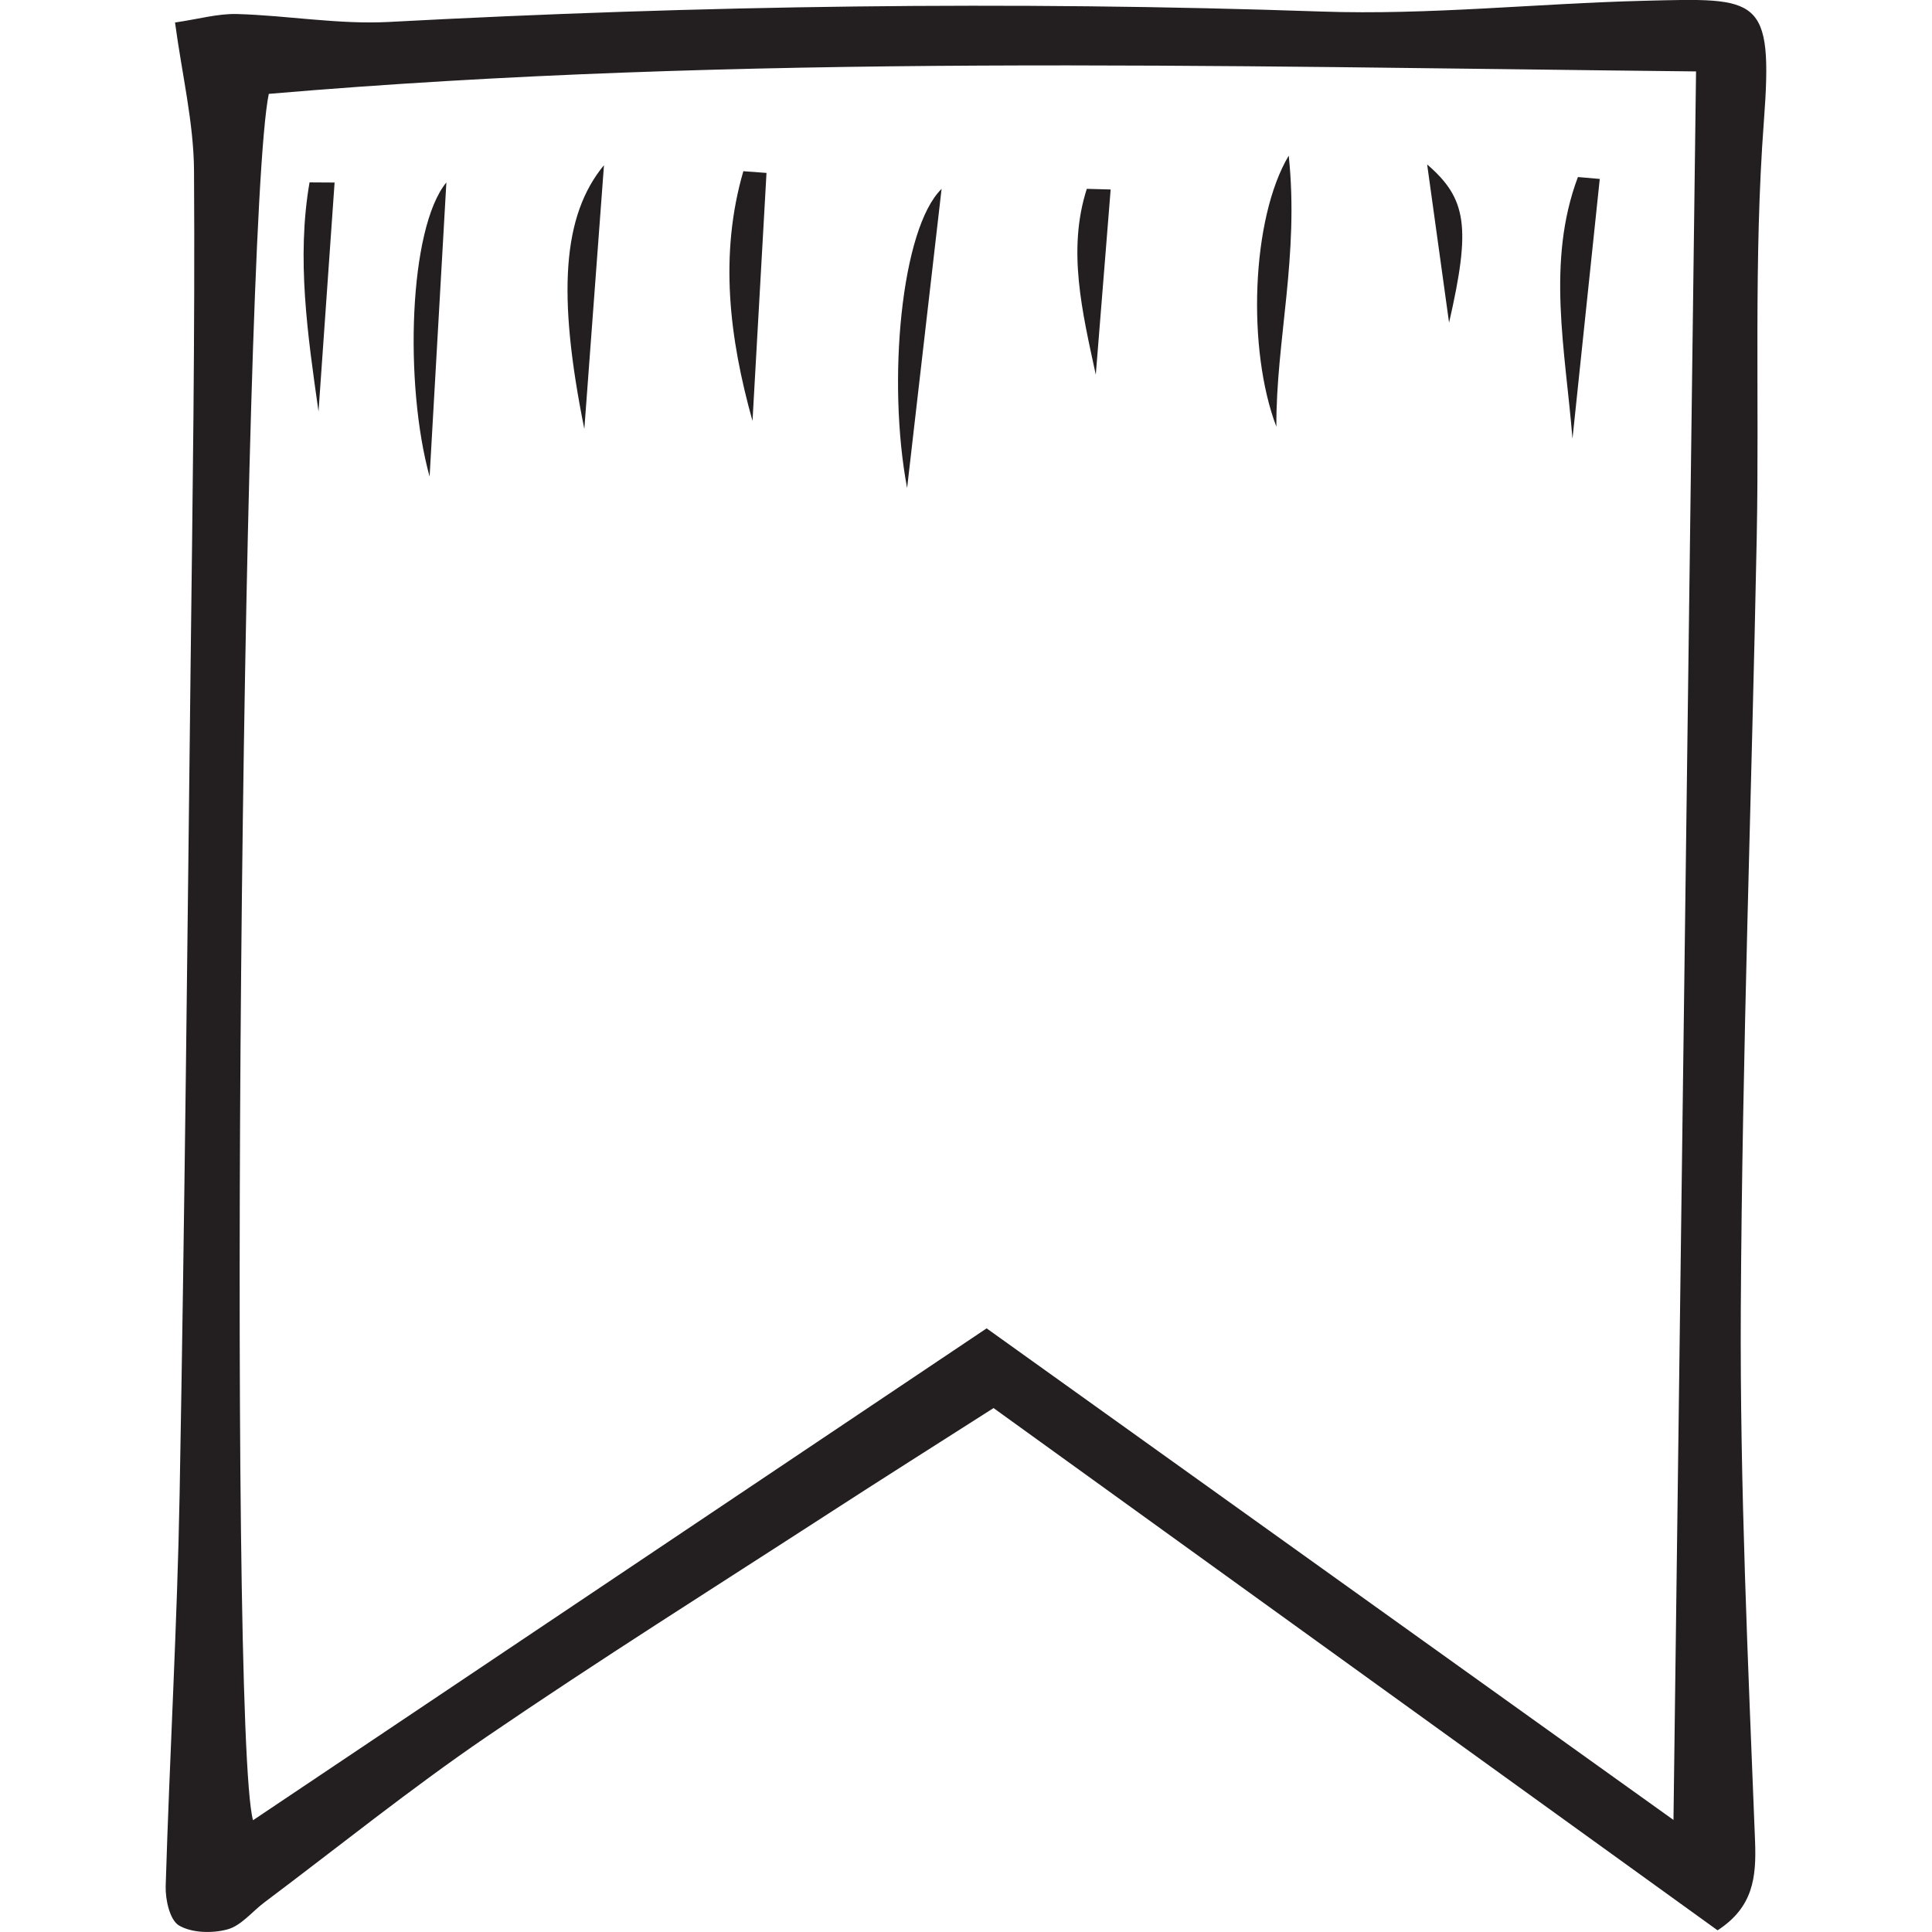
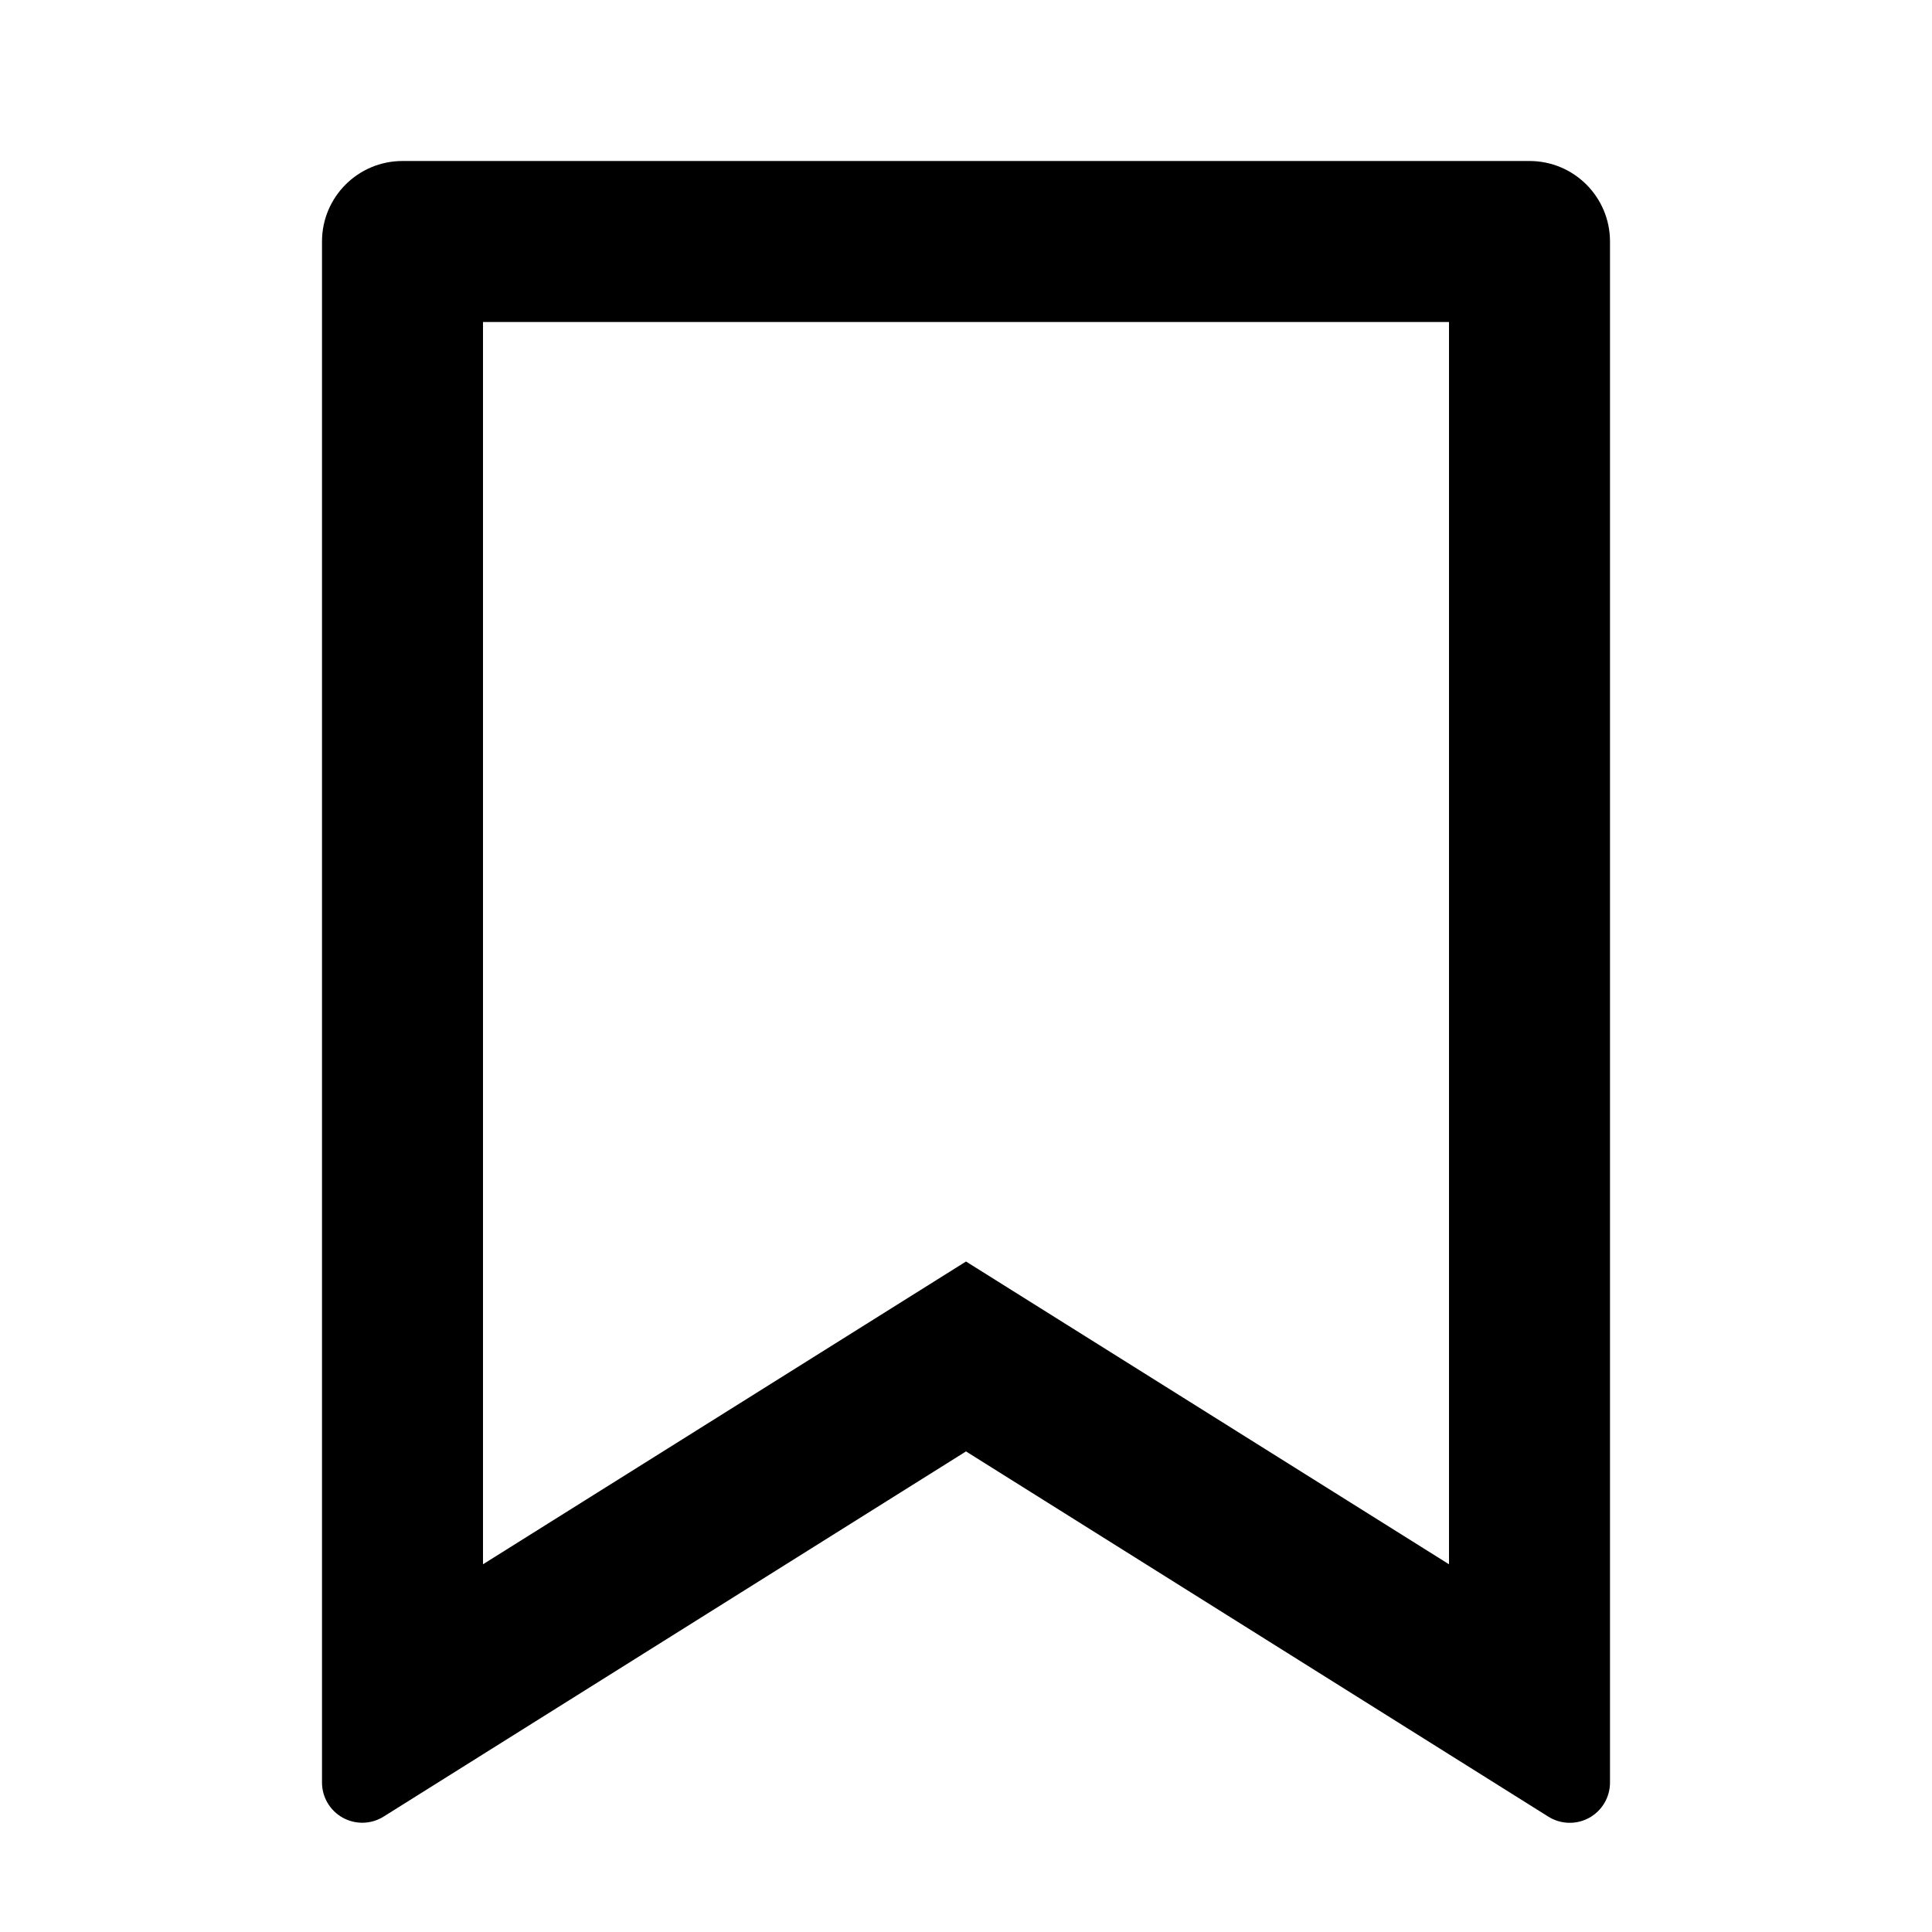
- <svg xmlns="http://www.w3.org/2000/svg" version="1.1" id="Capa_1" x="0px" y="0px" viewBox="0 0 62.245 62.245" style="enable-background:new 0 0 62.245 62.245;" xml:space="preserve">
-   <g>
-     <path style="fill:#231F20;" d="M55.337,62.191c-7.839-5.654-15.539-11.208-23.327-16.826c-1.864,1.19-3.597,2.284-5.316,3.398   c-3.681,2.384-7.395,4.72-11.016,7.191c-2.457,1.677-4.779,3.55-7.16,5.337c-0.398,0.298-0.747,0.751-1.19,0.87   c-0.487,0.133-1.149,0.117-1.561-0.126c-0.297-0.175-0.442-0.834-0.429-1.271c0.127-4.211,0.372-8.419,0.449-12.63   c0.162-8.931,0.251-17.861,0.355-26.793c0.062-5.281,0.143-10.564,0.109-15.845c-0.01-1.54-0.384-3.078-0.612-4.771   c0.756-0.109,1.382-0.291,2.002-0.273c1.633,0.047,3.273,0.342,4.895,0.255c10.012-0.535,20.021-0.681,30.045-0.335   c3.457,0.119,6.93-0.261,10.397-0.347c3.688-0.091,4.156-0.178,3.851,3.873c-0.336,4.454-0.143,8.946-0.231,13.421   c-0.163,8.284-0.468,16.565-0.513,24.85c-0.031,5.714,0.235,11.432,0.459,17.144C56.59,60.492,56.483,61.445,55.337,62.191z    M8.66,3.024c-0.885,4.238-1.322,52.694-0.508,55.62c7.89-5.289,15.756-10.564,23.635-15.847   c7.405,5.3,14.695,10.518,22.129,15.838c0.243-18.819,0.483-37.453,0.727-56.334C39.144,2.139,23.873,1.722,8.66,3.024z" />
-     <path style="fill:#231F20;" d="M30.336,6.086c-0.371,3.212-0.741,6.425-1.111,9.637C28.578,12.292,29.03,7.358,30.336,6.086z" />
-     <path style="fill:#231F20;" d="M50.662,14.134c-0.228-2.835-0.85-5.701,0.175-8.43c0.234,0.02,0.47,0.041,0.704,0.061   C51.248,8.555,50.955,11.345,50.662,14.134z" />
-     <path style="fill:#231F20;" d="M14.381,5.878c-0.174,3.058-0.349,6.115-0.54,9.477C13.023,12.392,13.165,7.356,14.381,5.878z" />
-     <path style="fill:#231F20;" d="M24.695,5.571c-0.15,2.664-0.301,5.327-0.451,7.991c-0.749-2.678-1.075-5.358-0.295-8.046   C24.197,5.534,24.446,5.552,24.695,5.571z" />
-     <path style="fill:#231F20;" d="M41.52,5.014c0.341,3.236-0.412,5.973-0.398,8.733C40.177,11.269,40.308,7.052,41.52,5.014z" />
-     <path style="fill:#231F20;" d="M19.459,5.321c-0.23,3.098-0.432,5.799-0.633,8.5C17.949,9.473,18.121,6.944,19.459,5.321z" />
-     <path style="fill:#231F20;" d="M35.783,6.105c-0.159,1.989-0.319,3.978-0.479,5.968c-0.434-2.014-0.924-4.021-0.289-5.989   C35.27,6.09,35.527,6.097,35.783,6.105z" />
-     <path style="fill:#231F20;" d="M10.78,5.881c-0.172,2.459-0.345,4.918-0.518,7.376c-0.351-2.47-0.713-4.936-0.289-7.381   C10.243,5.878,10.511,5.88,10.78,5.881z" />
-     <path style="fill:#231F20;" d="M46.686,10.396c-0.235-1.699-0.471-3.397-0.706-5.097C47.264,6.403,47.39,7.324,46.686,10.396z" />
-   </g>
-   <g>
- </g>
-   <g>
- </g>
-   <g>
- </g>
-   <g>
- </g>
-   <g>
- </g>
-   <g>
- </g>
-   <g>
- </g>
-   <g>
- </g>
-   <g>
- </g>
-   <g>
- </g>
-   <g>
- </g>
-   <g>
- </g>
-   <g>
- </g>
-   <g>
- </g>
-   <g>
- </g>
+ <svg xmlns="http://www.w3.org/2000/svg" width="24" height="24" viewBox="0 0 24 24" role="img" aria-hidden="true" class="crayons-icon">
+   <path d="M5 2h14a1 1 0 011 1v19.143a.5.5 0 01-.766.424L12 18.03l-7.234 4.536A.5.5 0 014 22.143V3a1 1 0 011-1zm13 2H6v15.432l6-3.761 6 3.761V4z" />
</svg>
